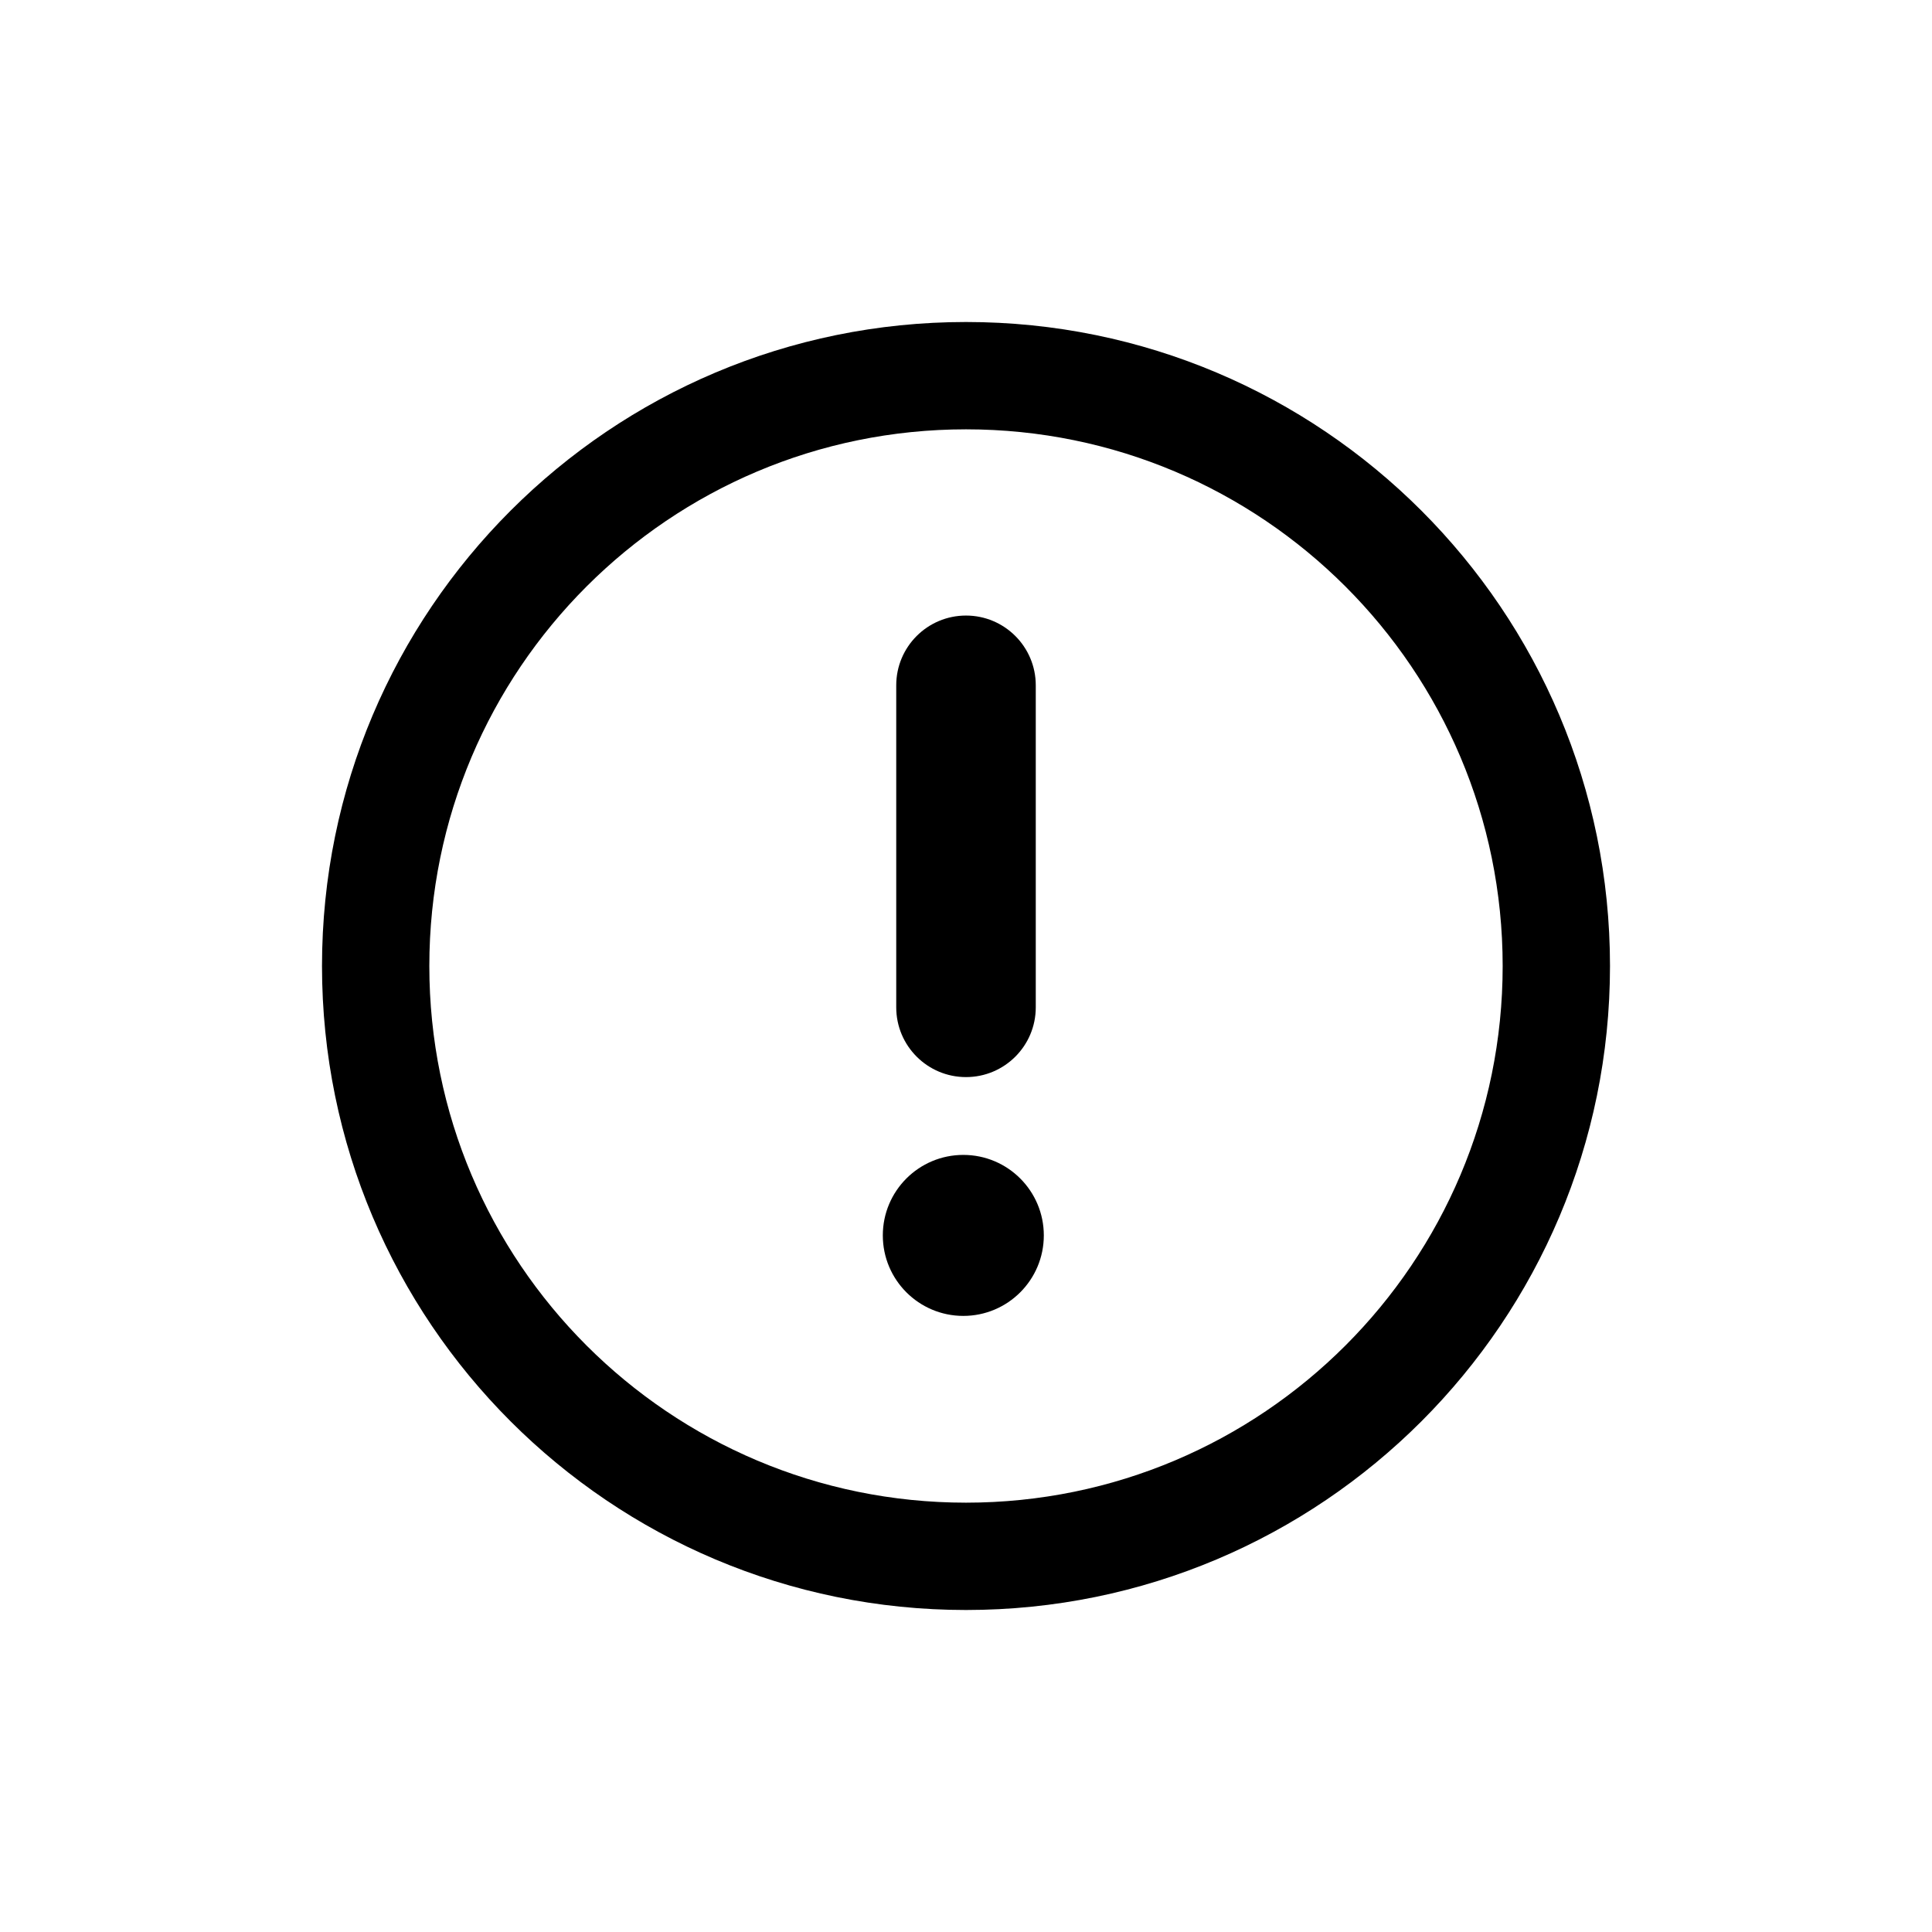
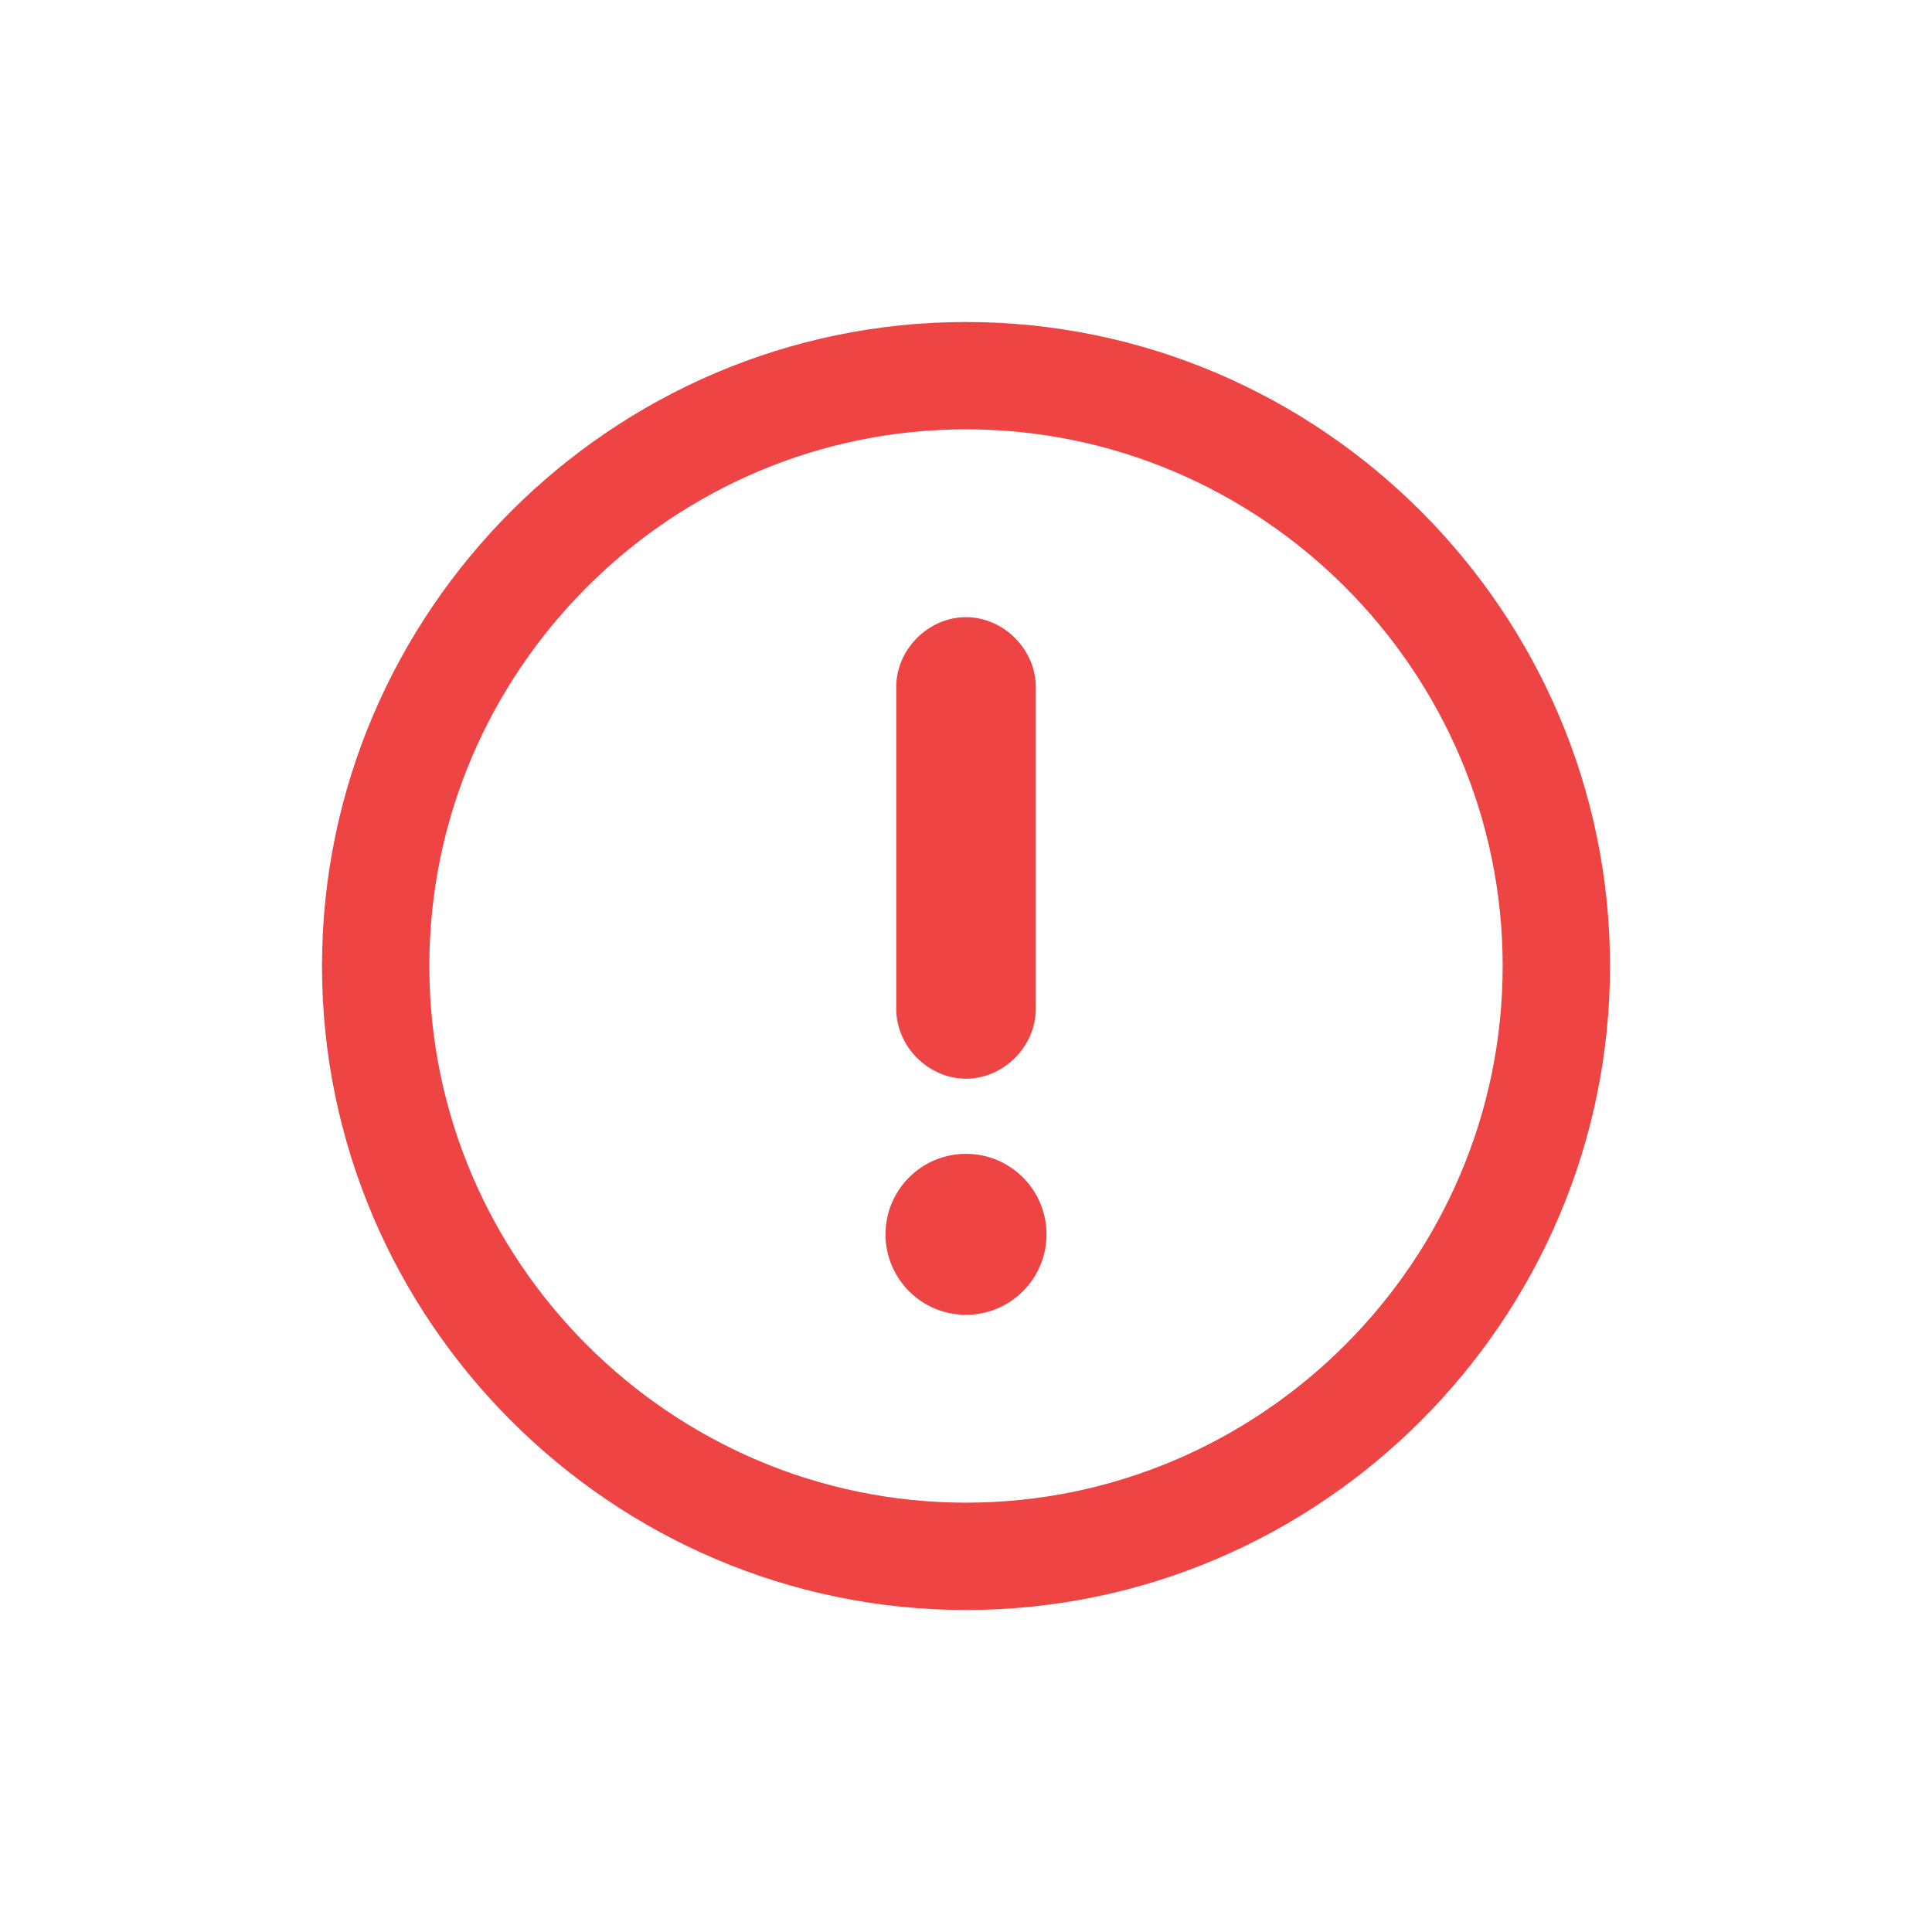
- <svg xmlns="http://www.w3.org/2000/svg" version="1.1" width="36" height="36" viewBox="0 0 36 36" preserveAspectRatio="xMidYMid meet">
-   <path class="clr-i-outline clr-i-outline-path-1" d="M18,6A12,12,0,1,0,30,18,12,12,0,0,0,18,6Zm0,22A10,10,0,1,1,28,18,10,10,0,0,1,18,28Z" />
-   <path class="clr-i-outline clr-i-outline-path-2" d="M18,20.07a1.3,1.3,0,0,1-1.3-1.3v-6a1.3,1.3,0,1,1,2.6,0v6A1.3,1.3,0,0,1,18,20.07Z" />
-   <circle class="clr-i-outline clr-i-outline-path-3" cx="17.95" cy="23.02" r="1.5" />
-   <rect x="0" y="0" width="36" height="36" fill-opacity="0" />
+ <svg xmlns="http://www.w3.org/2000/svg" version="1.1" id="Layer_1" x="0px" y="0px" viewBox="0 0 36 36" style="enable-background:new 0 0 36 36;" xml:space="preserve">
+   <style type="text/css">
+ 	.st0{fill:#EE4444;}
+ </style>
+   <path class="st0" d="M18,6C11.4,6,6,11.4,6,18s5.4,12,12,12s12-5.4,12-12S24.6,6,18,6z M18,28c-5.5,0-10-4.5-10-10S12.5,8,18,8  s10,4.5,10,10S23.5,28,18,28z" />
+   <path class="st0" d="M18,20.1c-0.7,0-1.3-0.6-1.3-1.3v-6c0-0.7,0.6-1.3,1.3-1.3c0.7,0,1.3,0.6,1.3,1.3v6  C19.3,19.5,18.7,20.1,18,20.1L18,20.1z" />
+   <circle class="st0" cx="18" cy="23" r="1.5" />
</svg>
